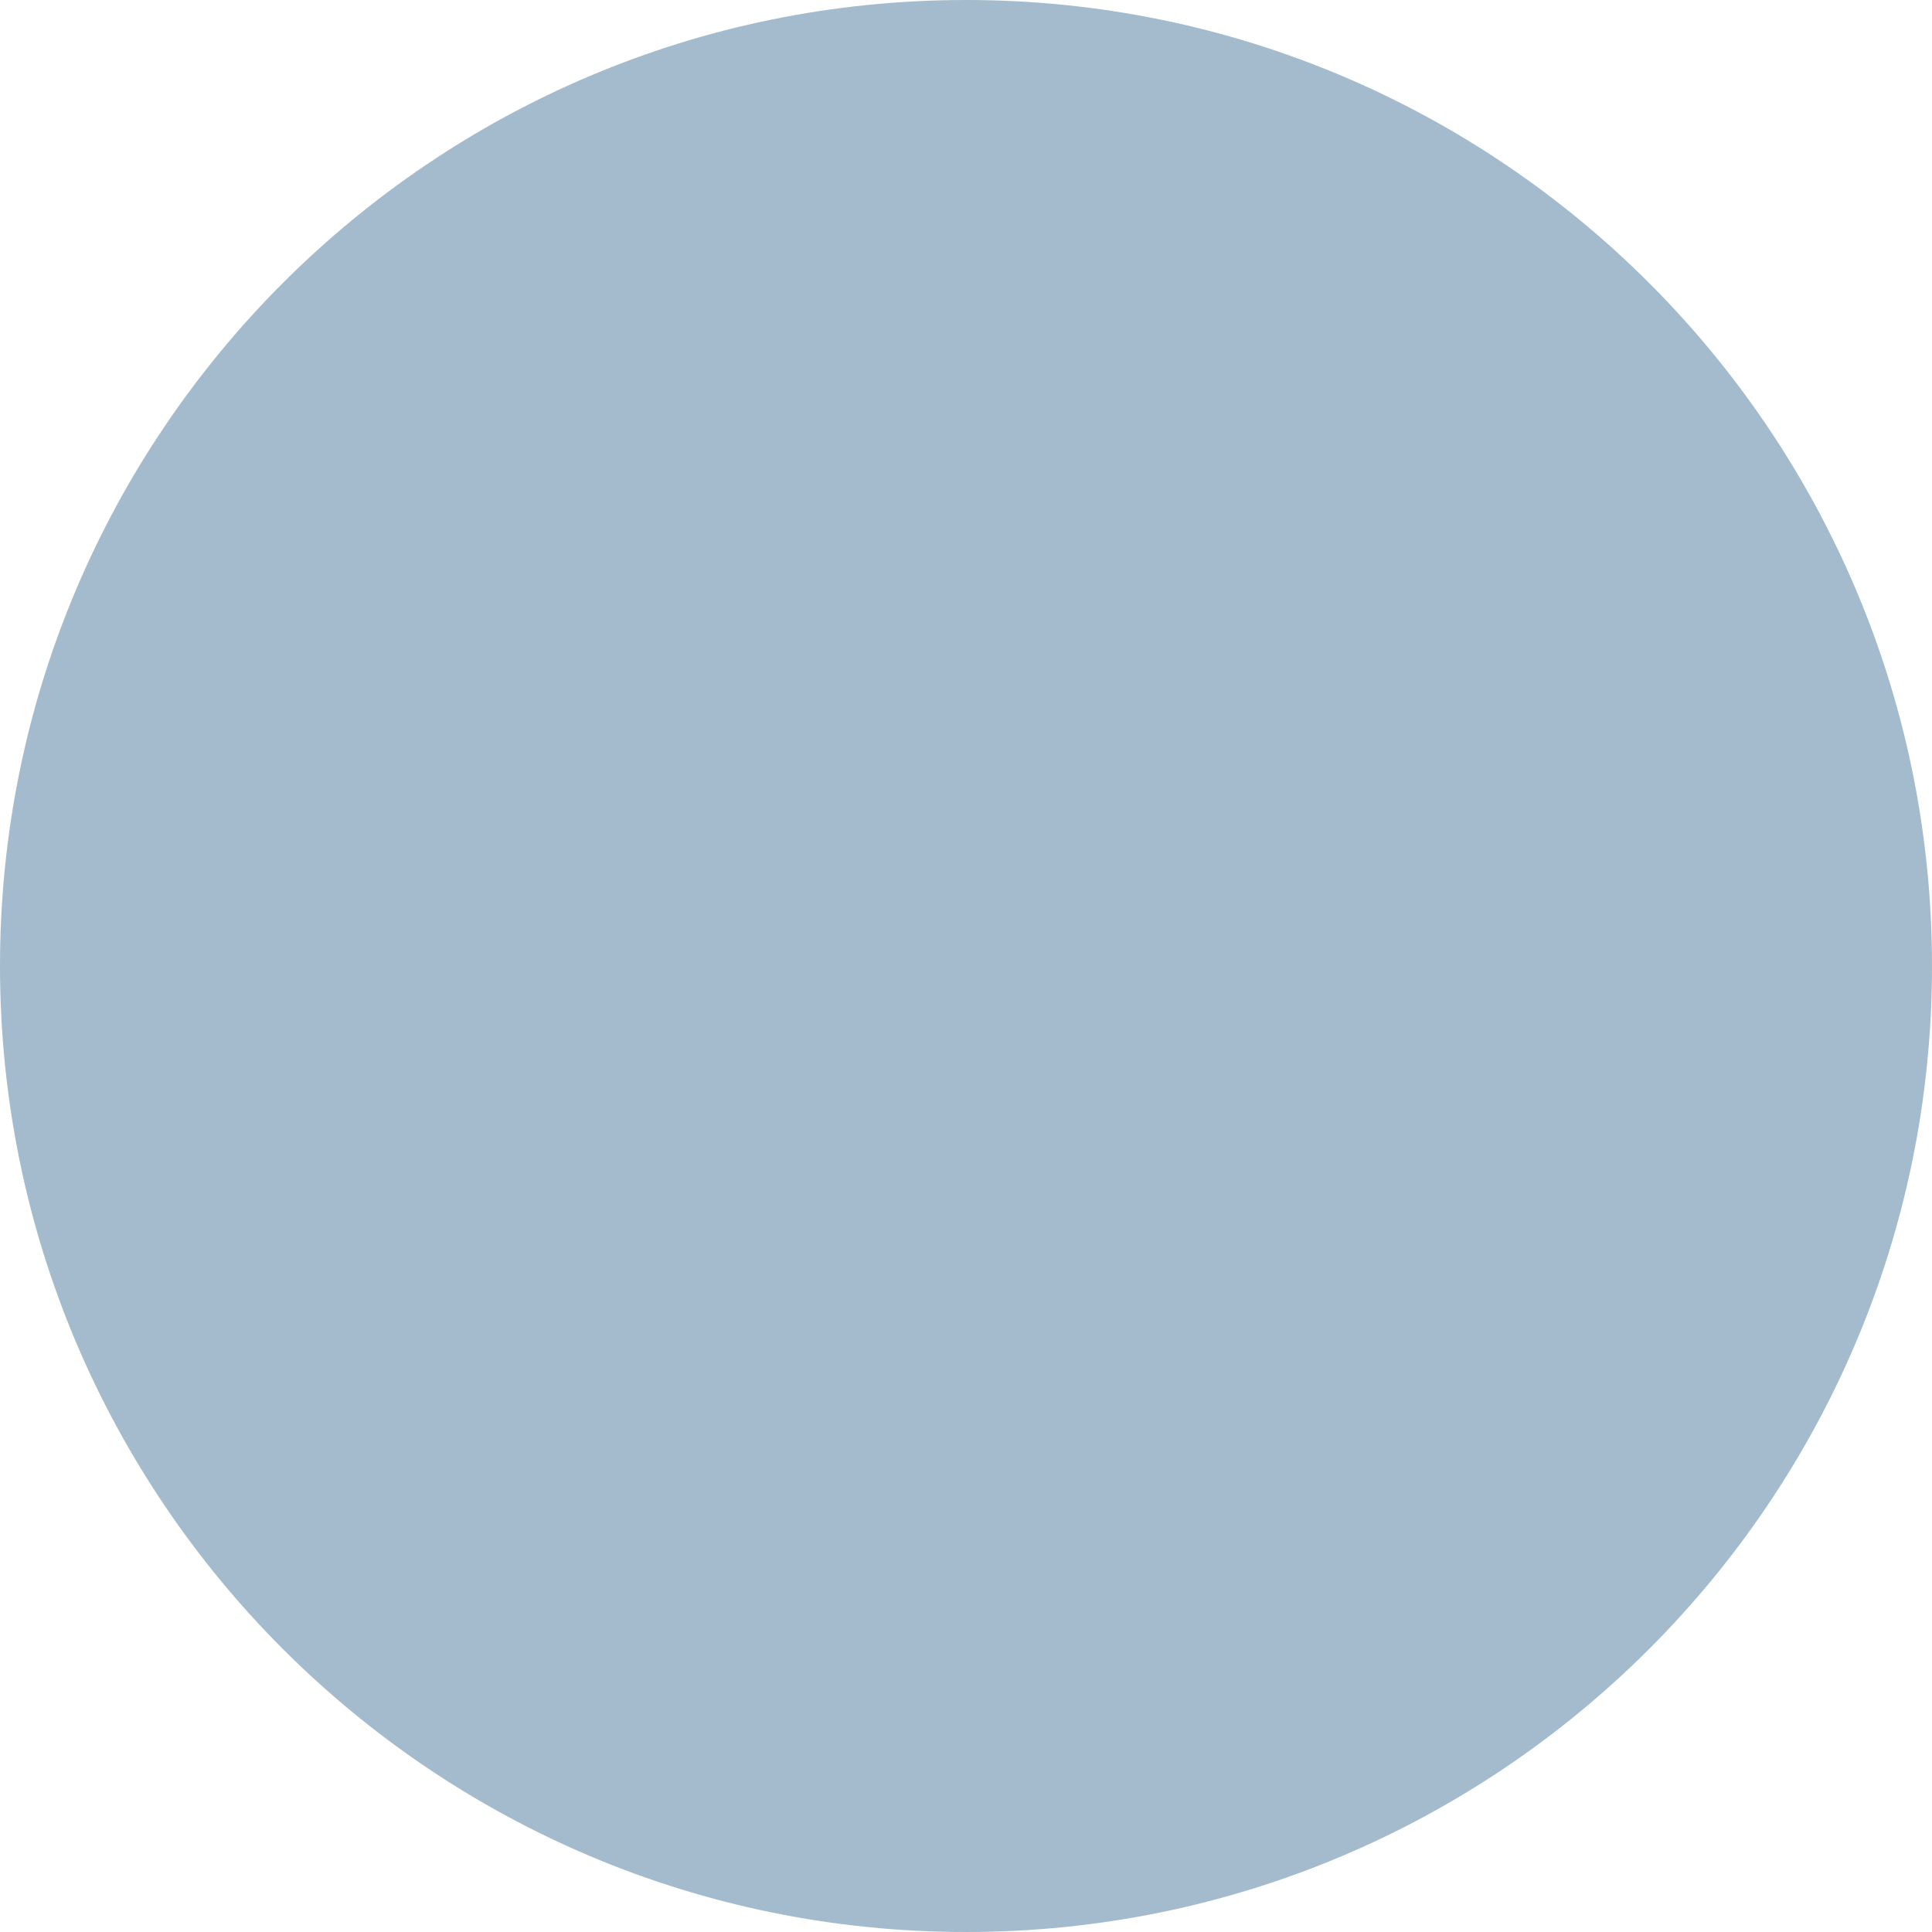
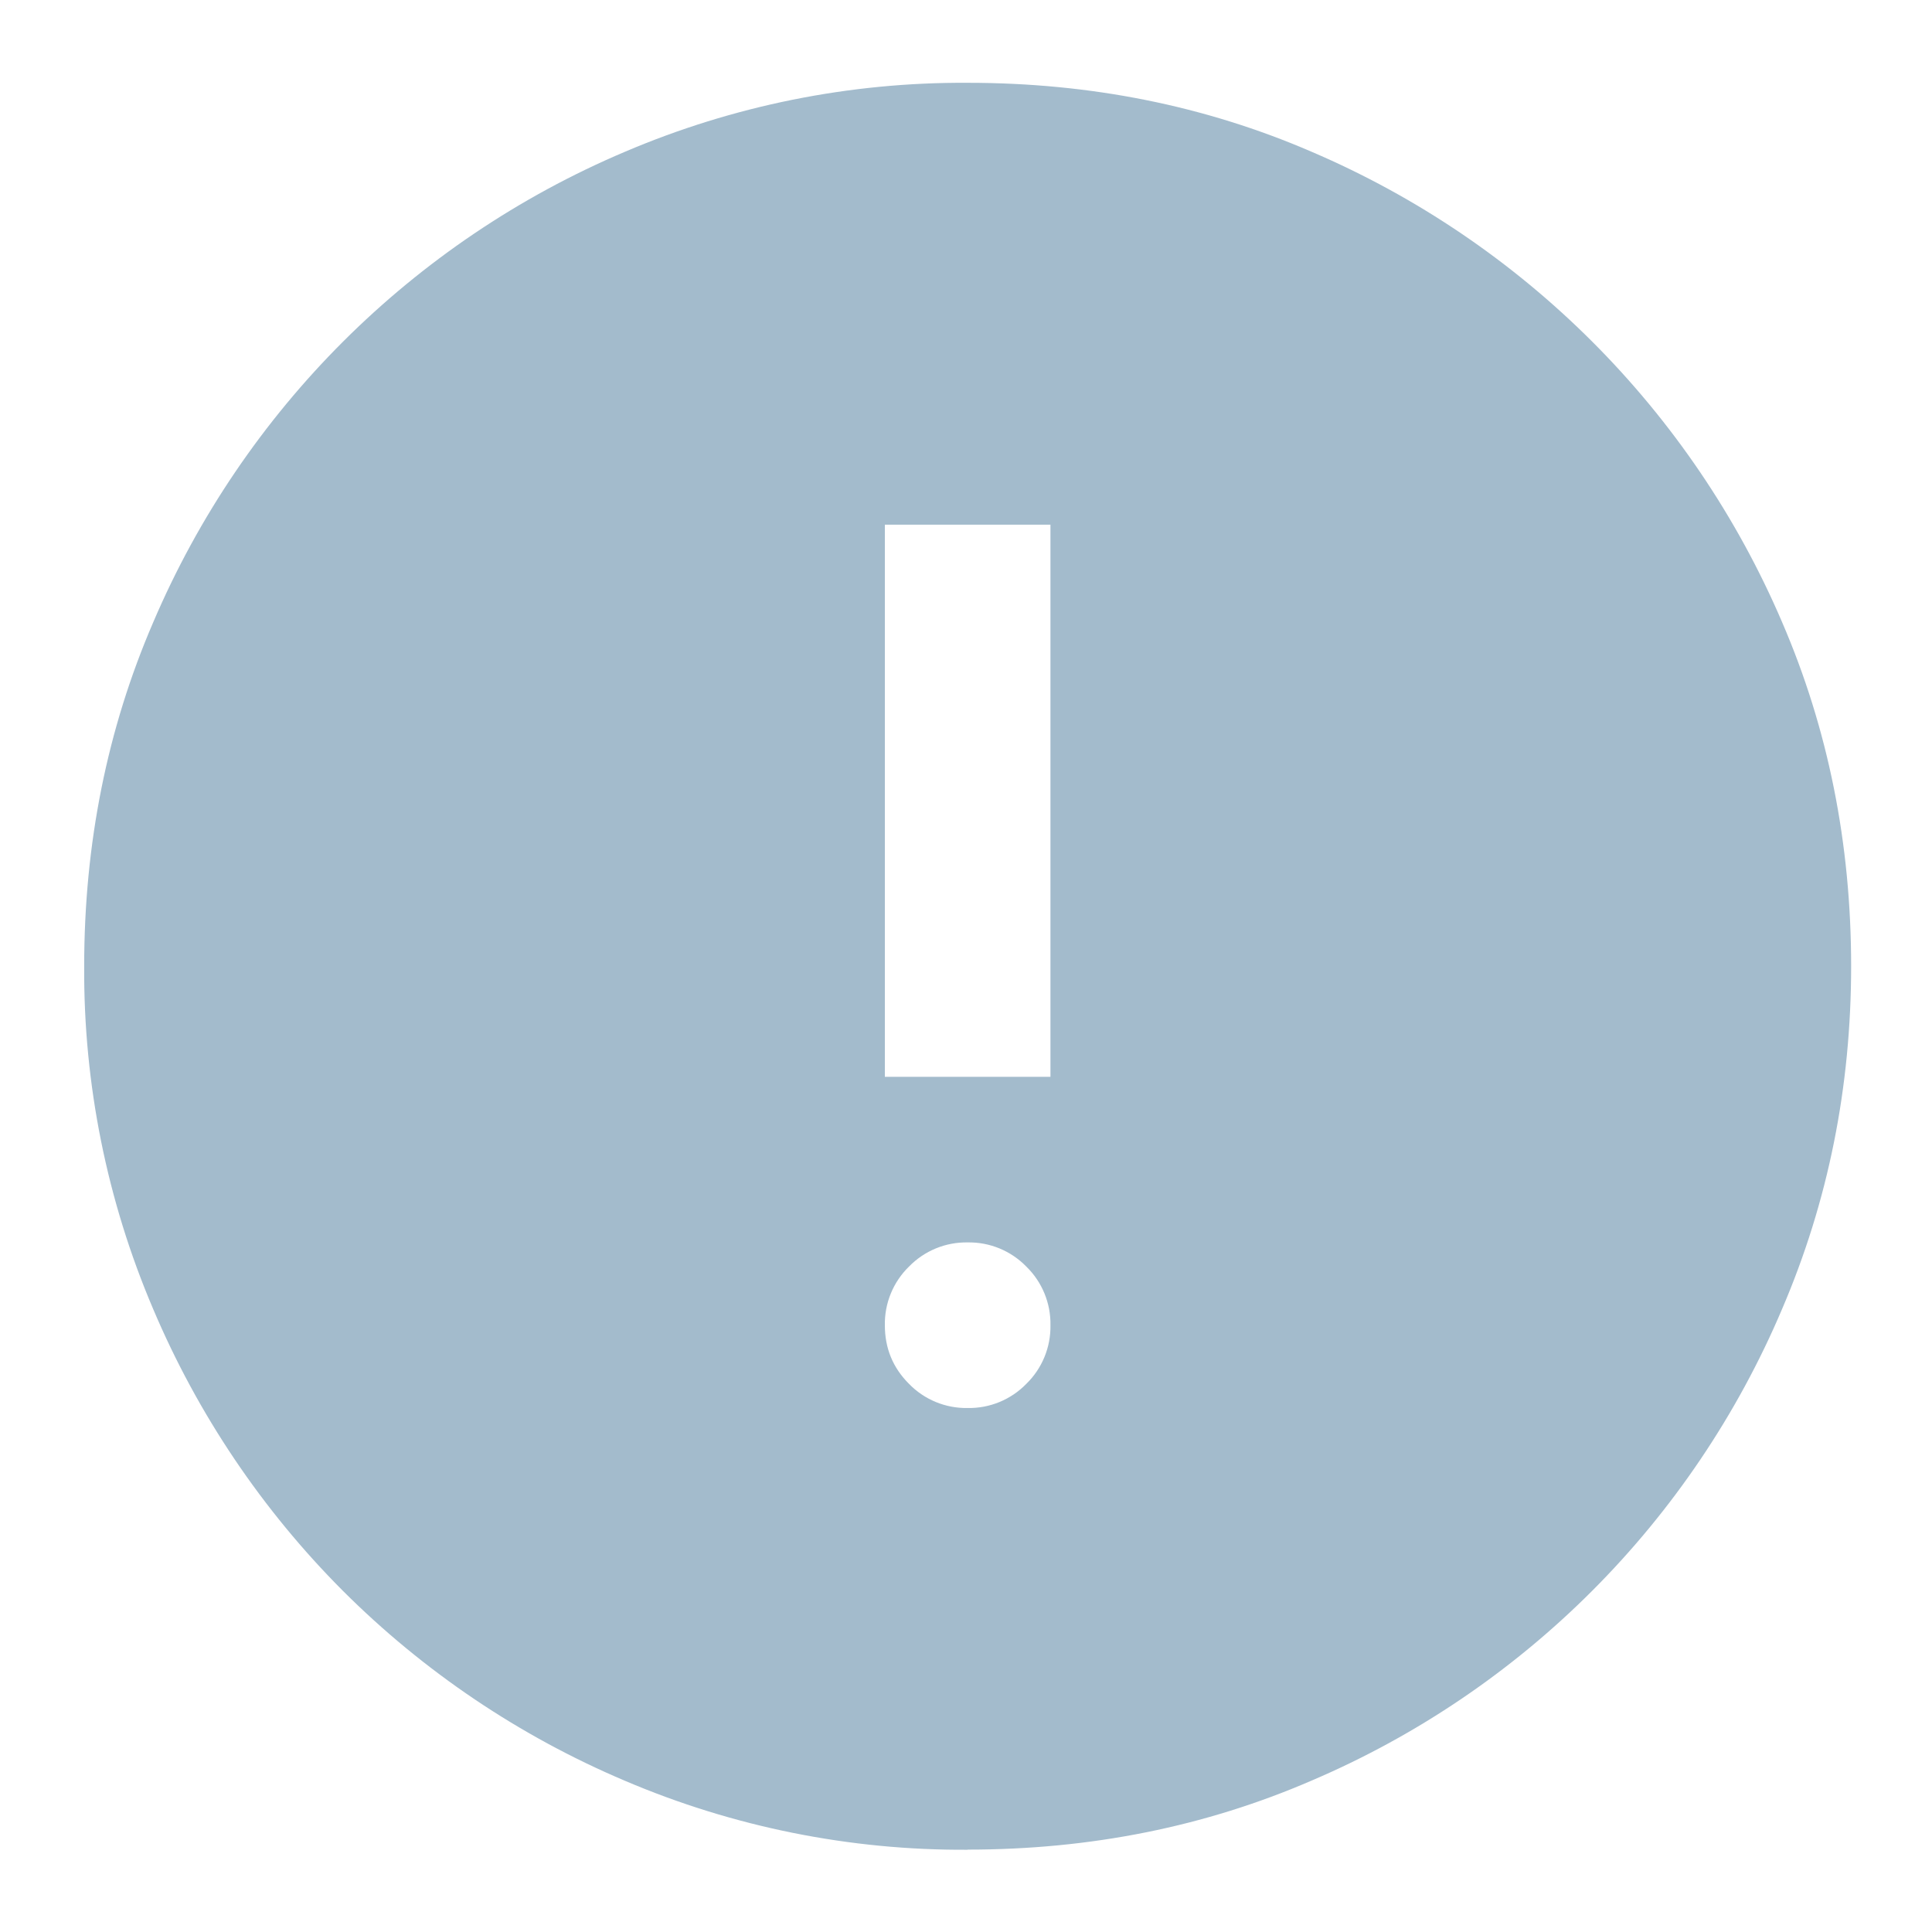
- <svg xmlns="http://www.w3.org/2000/svg" width="16" height="16" viewBox="0 0 16 16">
-   <path fill="#A3BBCC" d="M0,8a8,8 0 1,0 16,0a8,8 0 1,0 -16,0" />
-   <path id="preserveColor" d="M9 11v2H7v-2h2zm0-8v6.5H7V3h2z" fill="none" />
+ <svg xmlns="http://www.w3.org/2000/svg" viewBox="0 0 14 14">
+   <path fill="#A3BBCC" d="M7.012 10.203a.578.578 0 0 0 .425-.175.579.579 0 0 0 .175-.425.579.579 0 0 0-.175-.425.579.579 0 0 0-.425-.175.579.579 0 0 0-.425.175.579.579 0 0 0-.175.425c0 .167.058.308.175.425a.578.578 0 0 0 .425.175Zm-.6-2.4h1.2V3.802h-1.2v4Zm.6 5.601a6.238 6.238 0 0 1-2.484-.5 6.456 6.456 0 0 1-2.042-1.375A6.455 6.455 0 0 1 1.11 9.486a6.238 6.238 0 0 1-.5-2.484c0-.889.167-1.72.5-2.492A6.454 6.454 0 0 1 4.528 1.1 6.238 6.238 0 0 1 7.012.6c.89 0 1.72.166 2.493.5a6.483 6.483 0 0 1 3.409 3.409c.333.772.5 1.603.5 2.492 0 .879-.167 1.707-.5 2.484a6.457 6.457 0 0 1-3.41 3.418c-.772.334-1.603.5-2.492.5Z" />
</svg>
